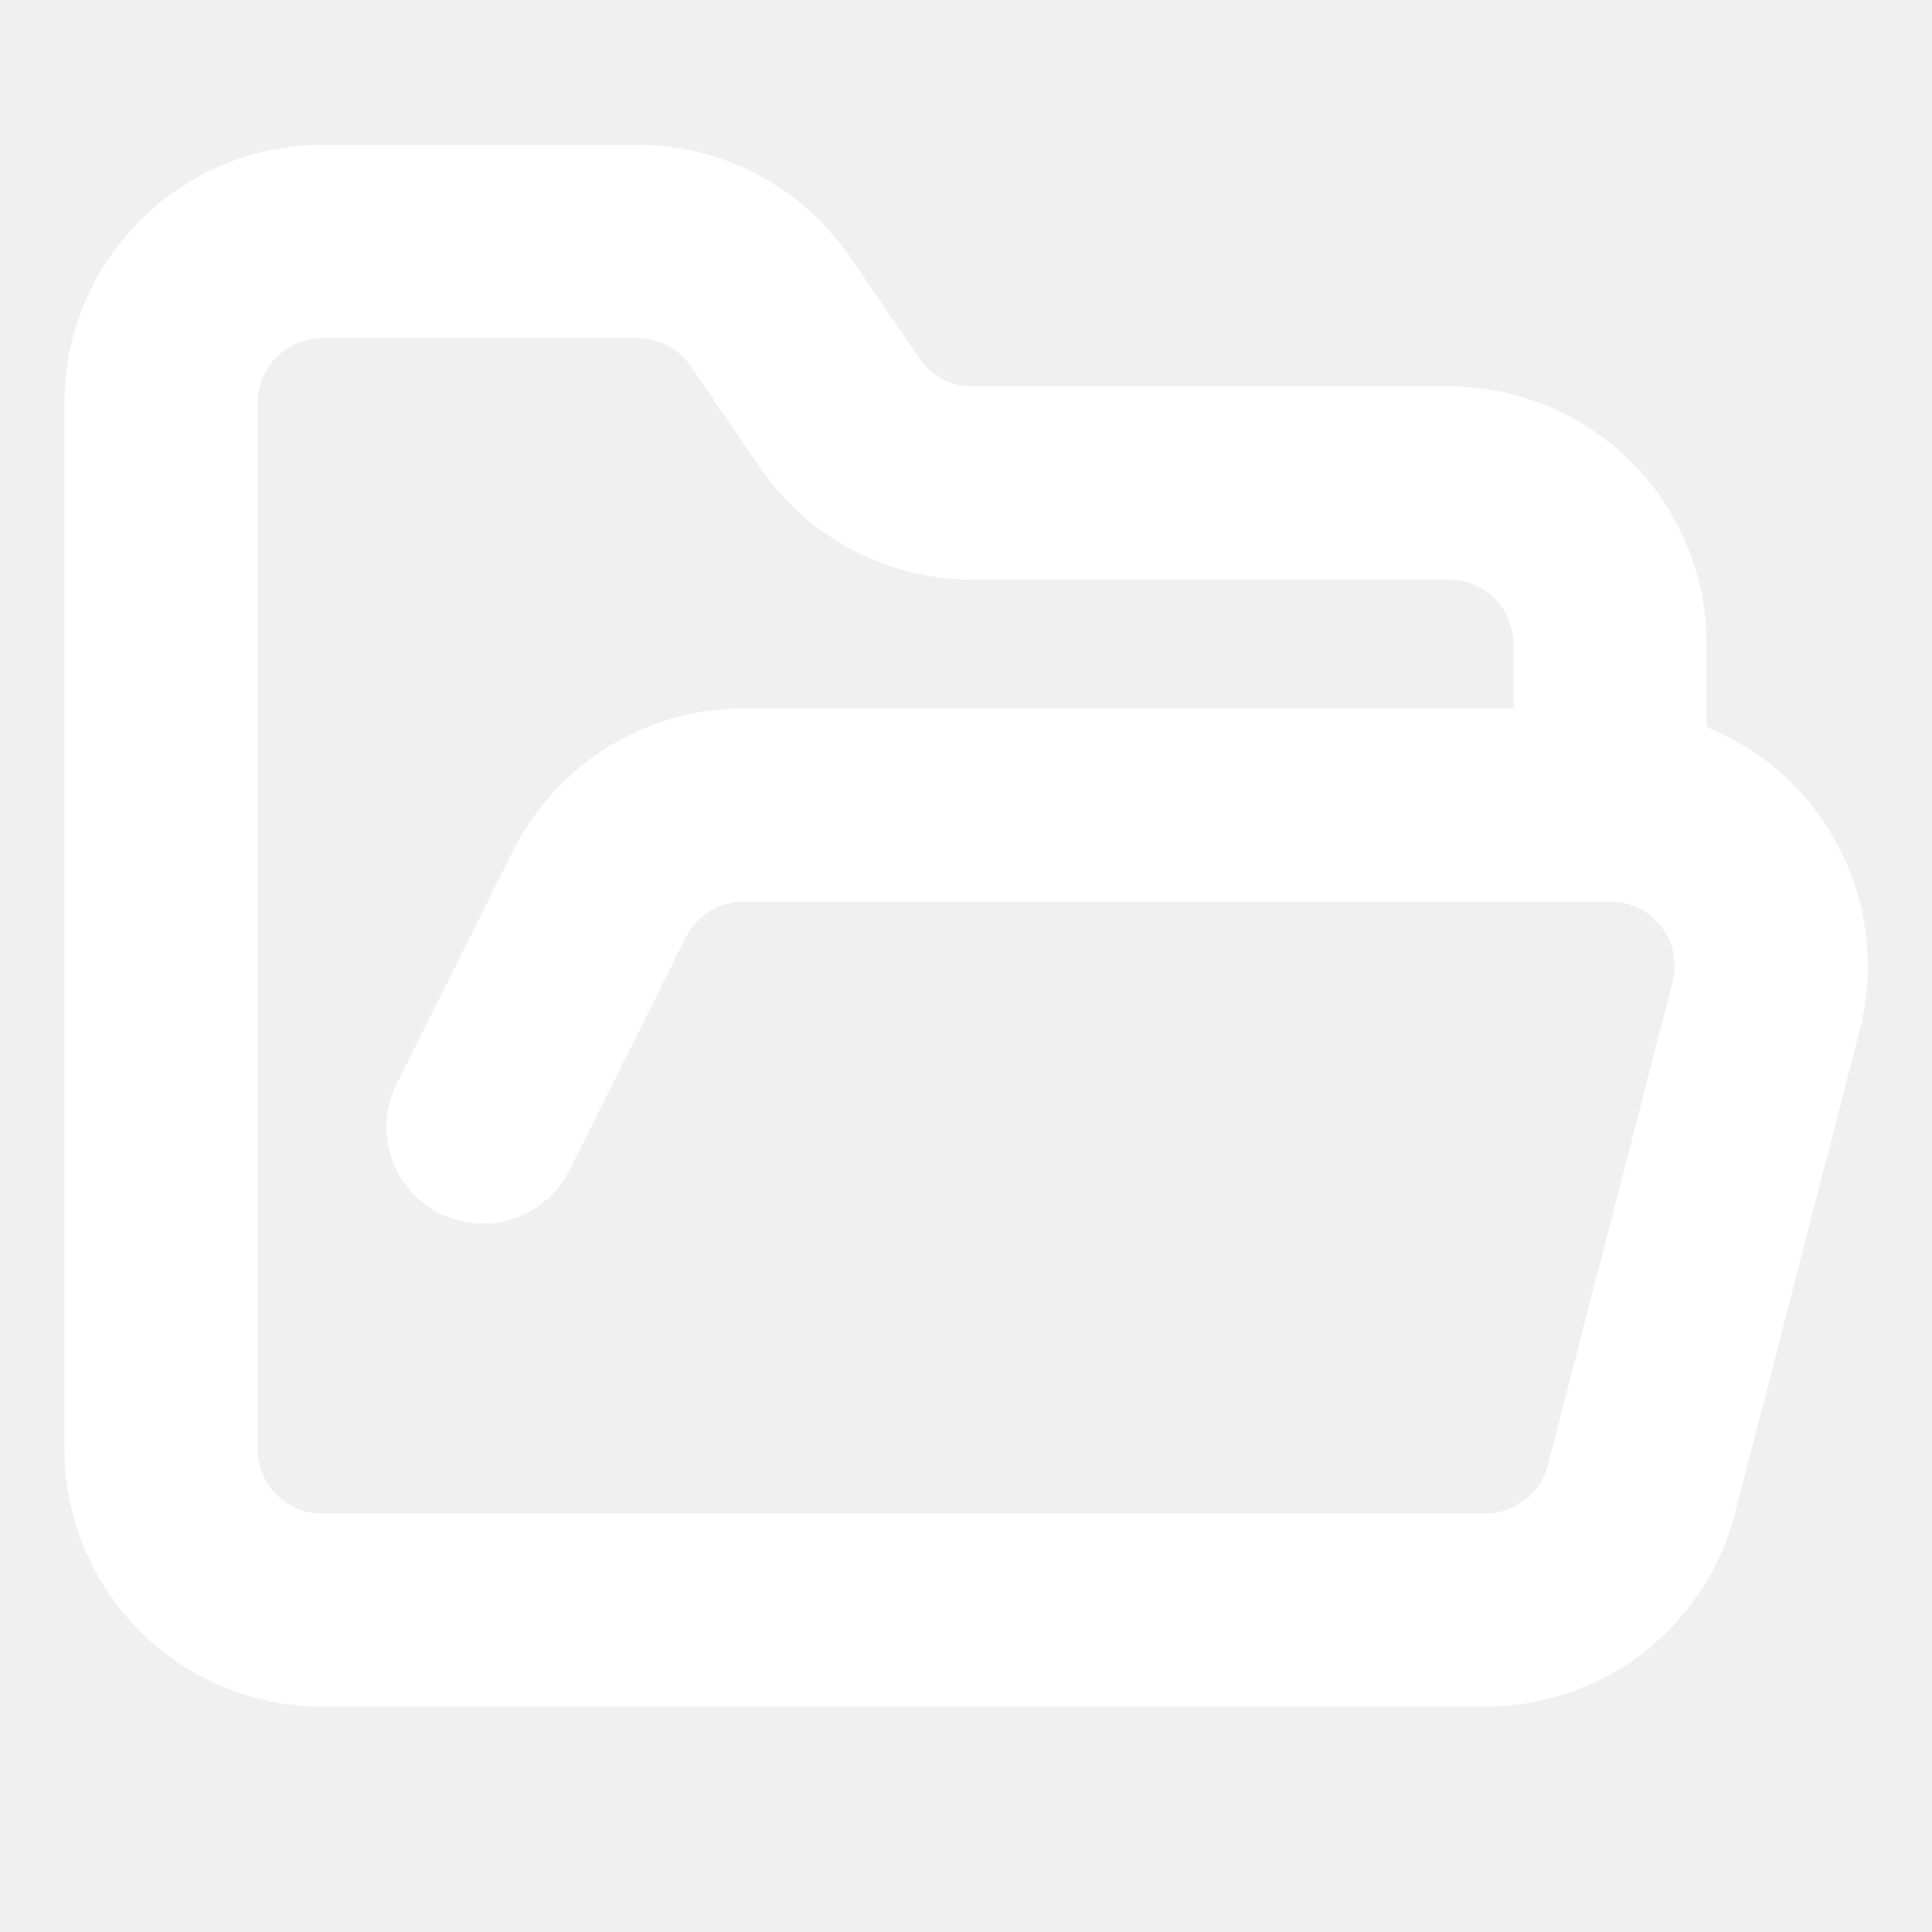
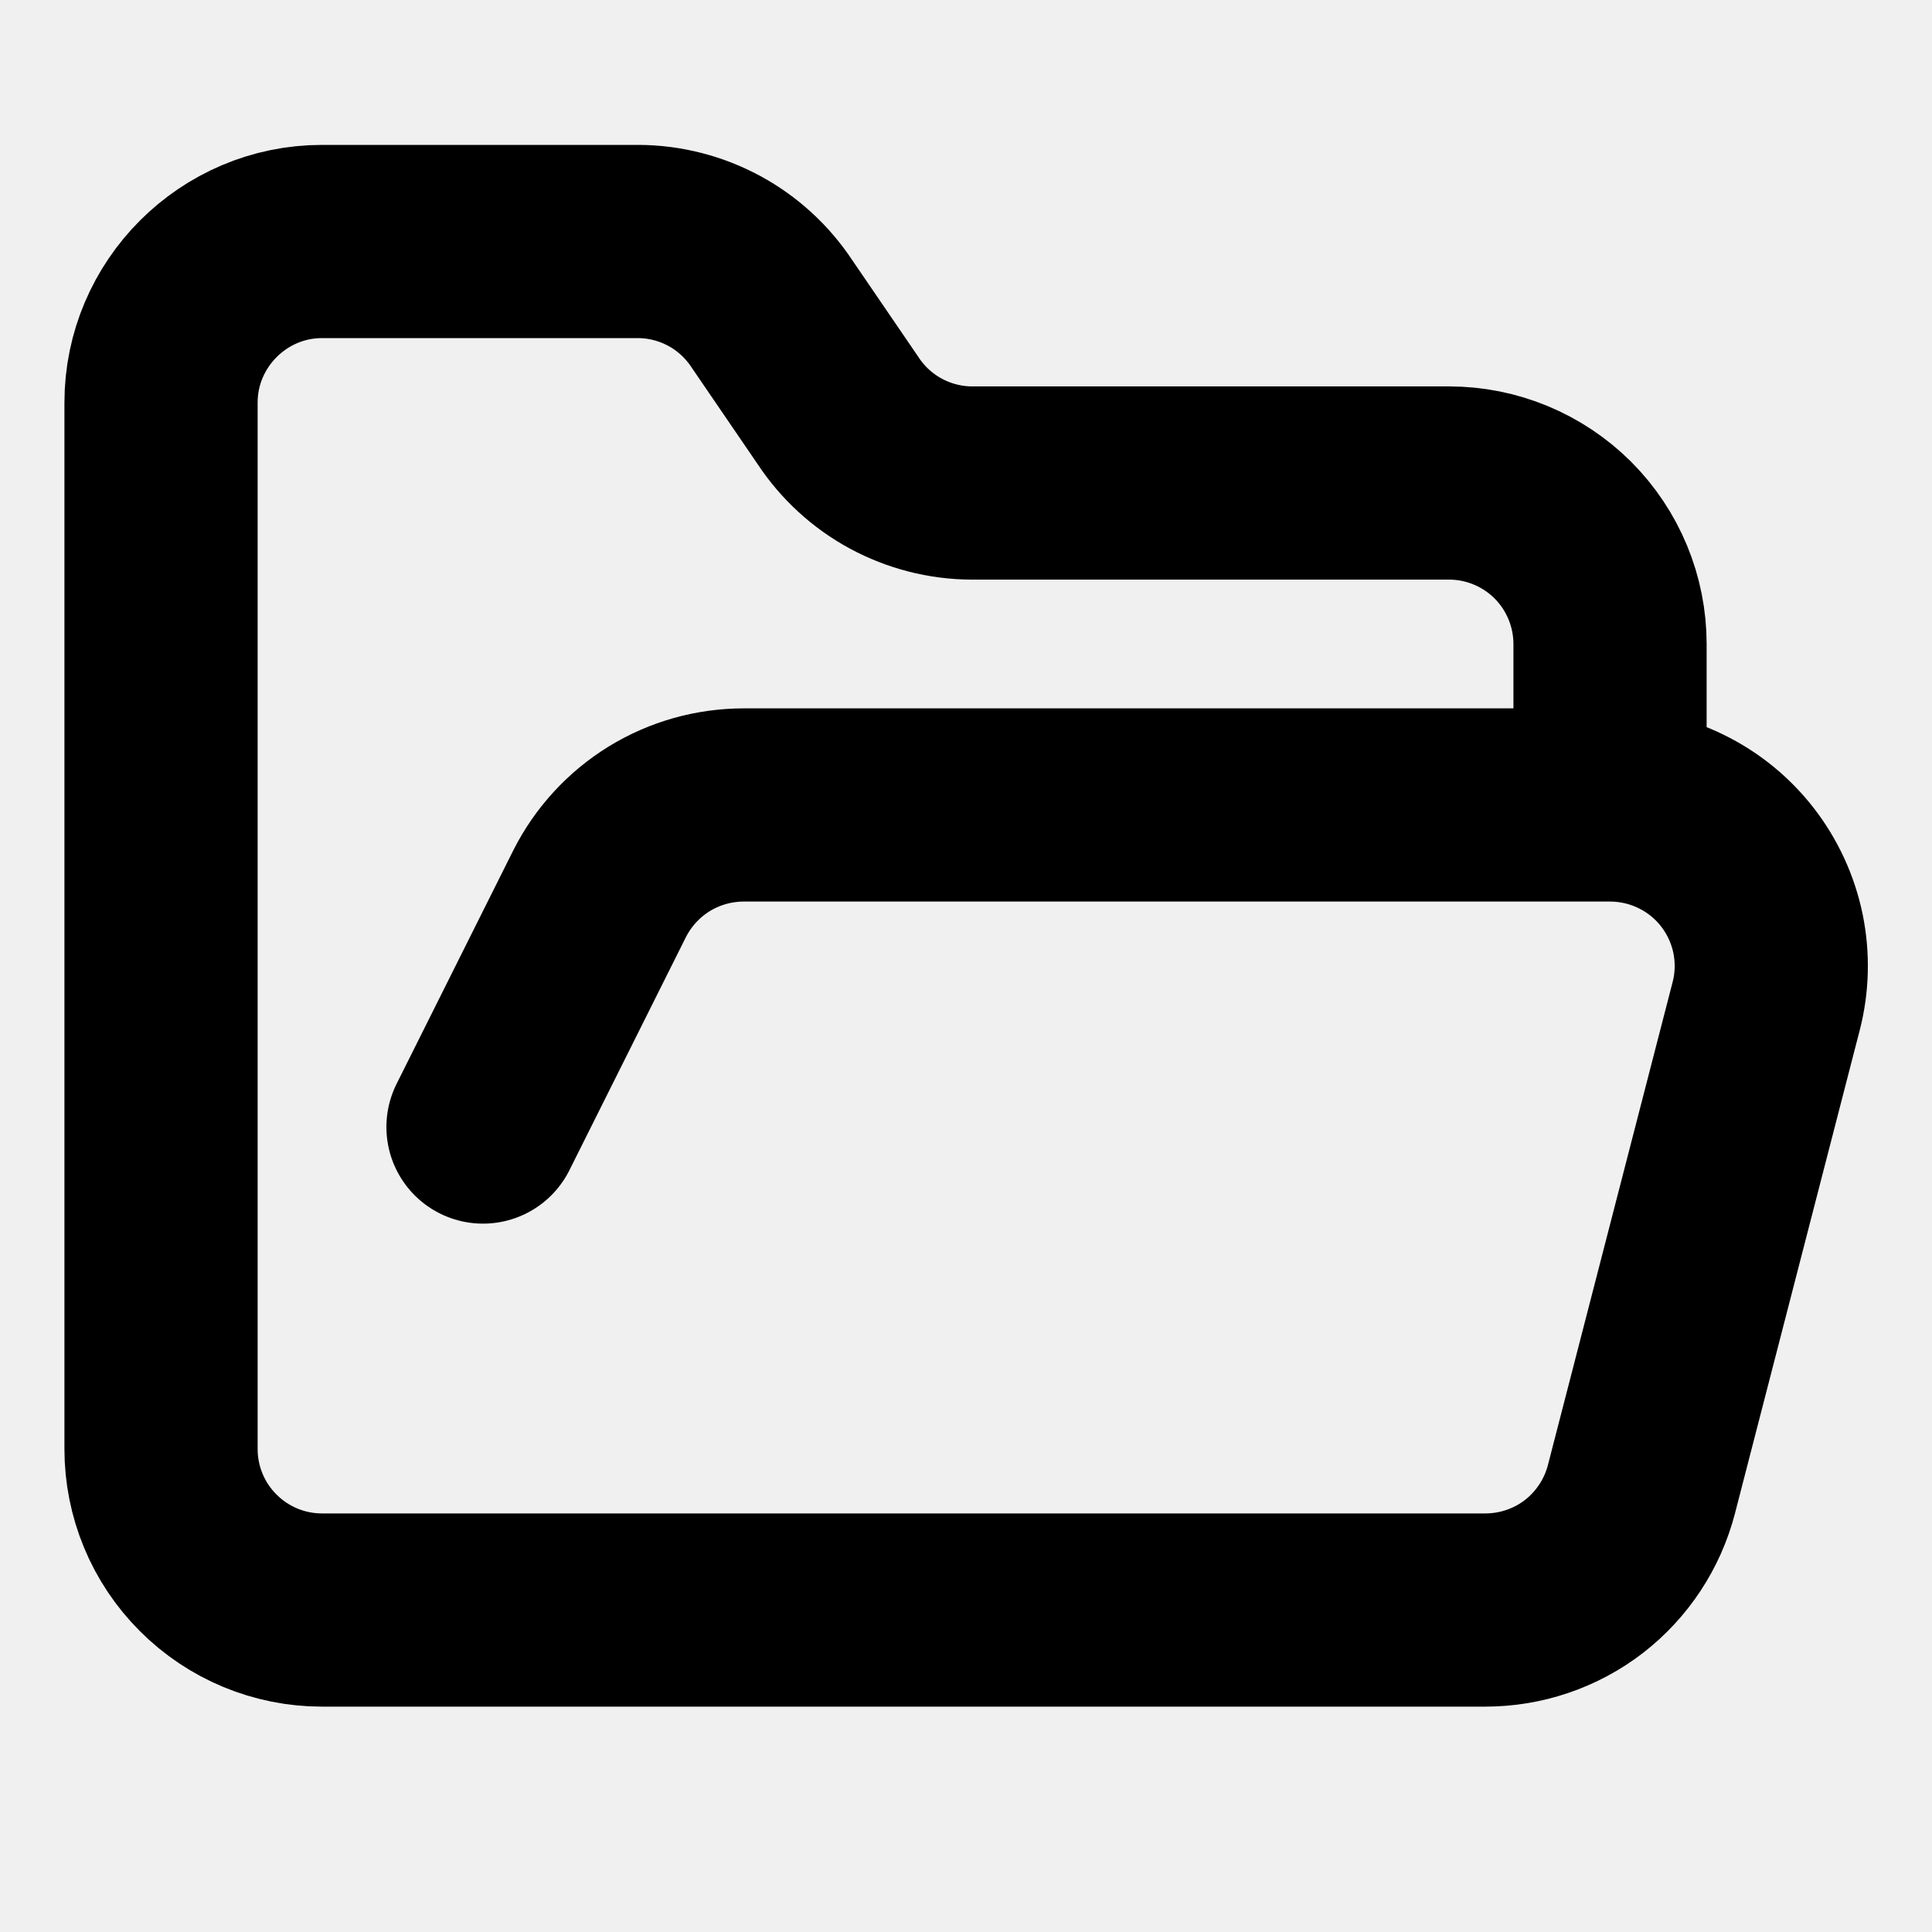
<svg xmlns="http://www.w3.org/2000/svg" width="20" height="20" viewBox="0 0 20 20" fill="none">
-   <path d="M5 11.667L6.208 9.25C6.348 8.974 6.561 8.742 6.824 8.58C7.088 8.418 7.391 8.333 7.7 8.333H16.667C16.921 8.333 17.173 8.391 17.401 8.503C17.63 8.614 17.83 8.777 17.986 8.978C18.142 9.179 18.25 9.414 18.302 9.663C18.353 9.912 18.347 10.17 18.283 10.417L16.992 15.417C16.899 15.775 16.69 16.092 16.398 16.319C16.105 16.545 15.745 16.667 15.375 16.667H3.333C2.891 16.667 2.467 16.491 2.155 16.178C1.842 15.866 1.667 15.442 1.667 15V4.167C1.667 3.25 2.417 2.5 3.333 2.5H6.608C6.883 2.501 7.153 2.571 7.394 2.701C7.636 2.832 7.841 3.021 7.992 3.25L8.675 4.25C8.826 4.479 9.031 4.668 9.273 4.799C9.514 4.929 9.784 4.999 10.058 5H15C15.442 5 15.866 5.176 16.179 5.488C16.491 5.801 16.667 6.225 16.667 6.667V8.333" stroke="white" stroke-width="2" stroke-linecap="round" stroke-linejoin="round" />
+   <path d="M5 11.667L6.208 9.25C6.348 8.974 6.561 8.742 6.824 8.58C7.088 8.418 7.391 8.333 7.7 8.333H16.667C16.921 8.333 17.173 8.391 17.401 8.503C17.63 8.614 17.83 8.777 17.986 8.978C18.142 9.179 18.25 9.414 18.302 9.663C18.353 9.912 18.347 10.17 18.283 10.417L16.992 15.417C16.899 15.775 16.69 16.092 16.398 16.319C16.105 16.545 15.745 16.667 15.375 16.667H3.333C2.891 16.667 2.467 16.491 2.155 16.178C1.842 15.866 1.667 15.442 1.667 15V4.167C1.667 3.25 2.417 2.5 3.333 2.5H6.608C6.883 2.501 7.153 2.571 7.394 2.701C7.636 2.832 7.841 3.021 7.992 3.25L8.675 4.25C8.826 4.479 9.031 4.668 9.273 4.799C9.514 4.929 9.784 4.999 10.058 5H15C15.442 5 15.866 5.176 16.179 5.488C16.491 5.801 16.667 6.225 16.667 6.667V8.333" stroke="currentColor" stroke-width="2" stroke-linecap="round" stroke-linejoin="round" />
</svg>
